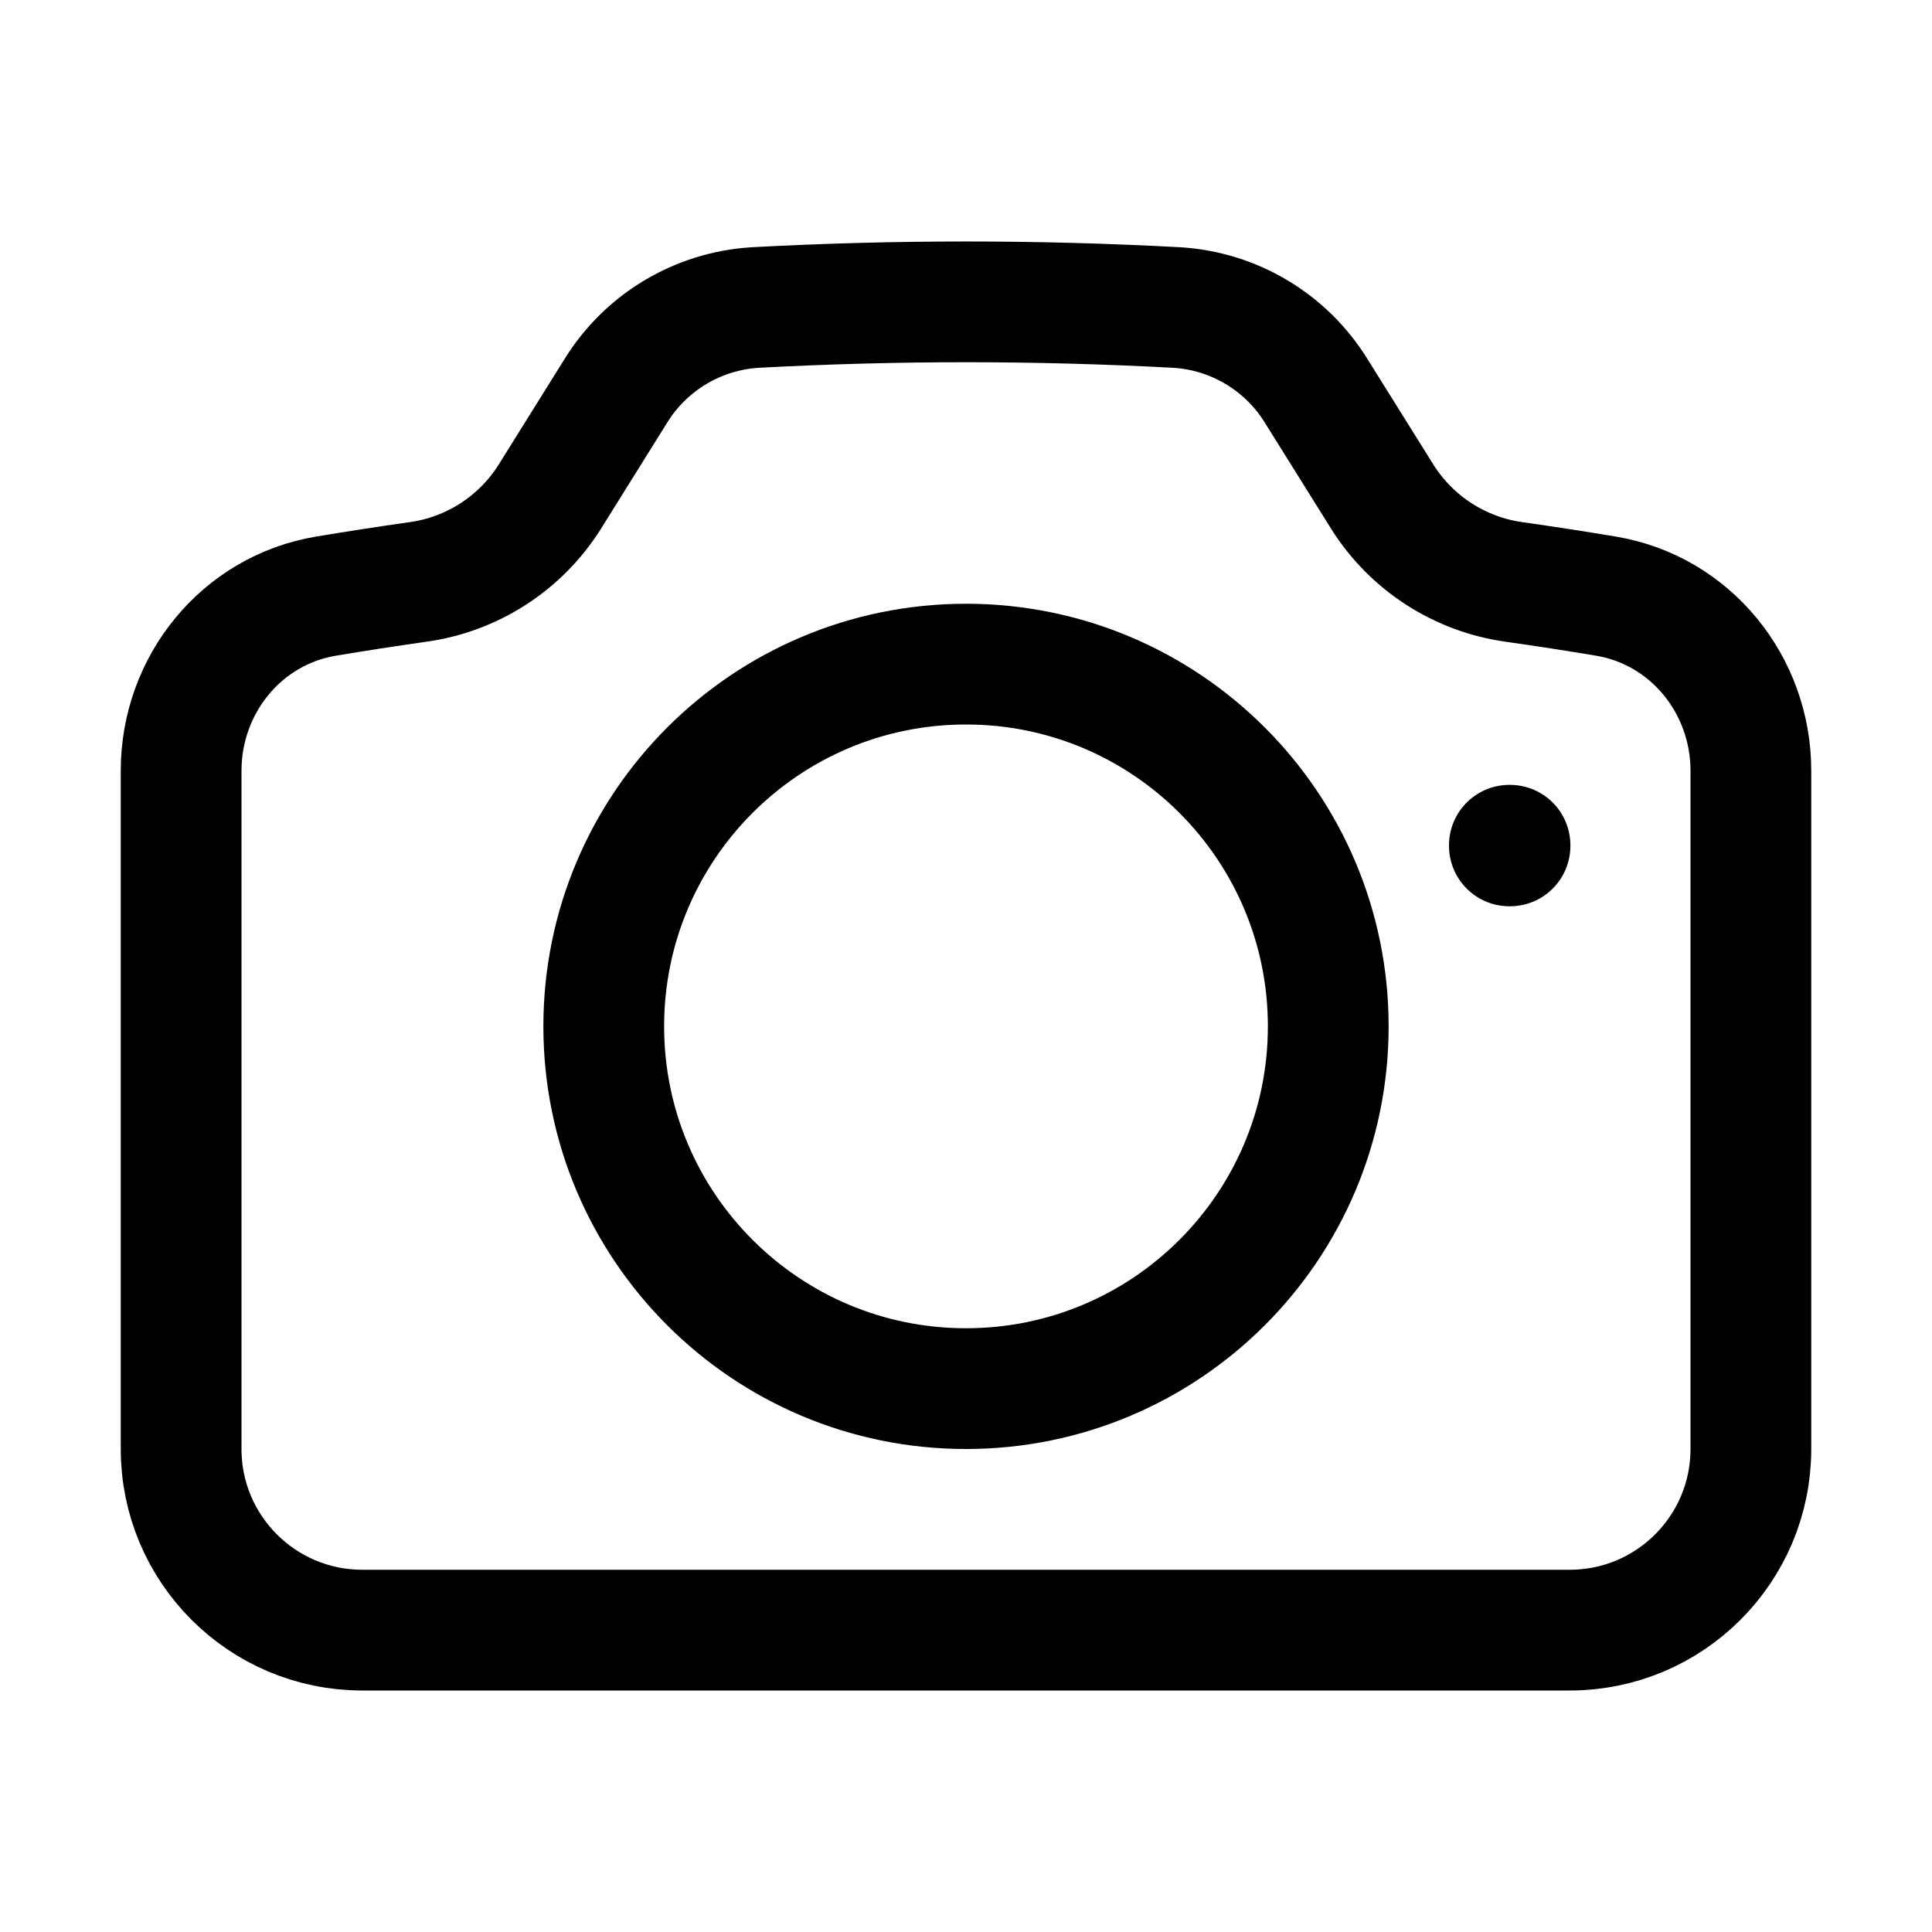
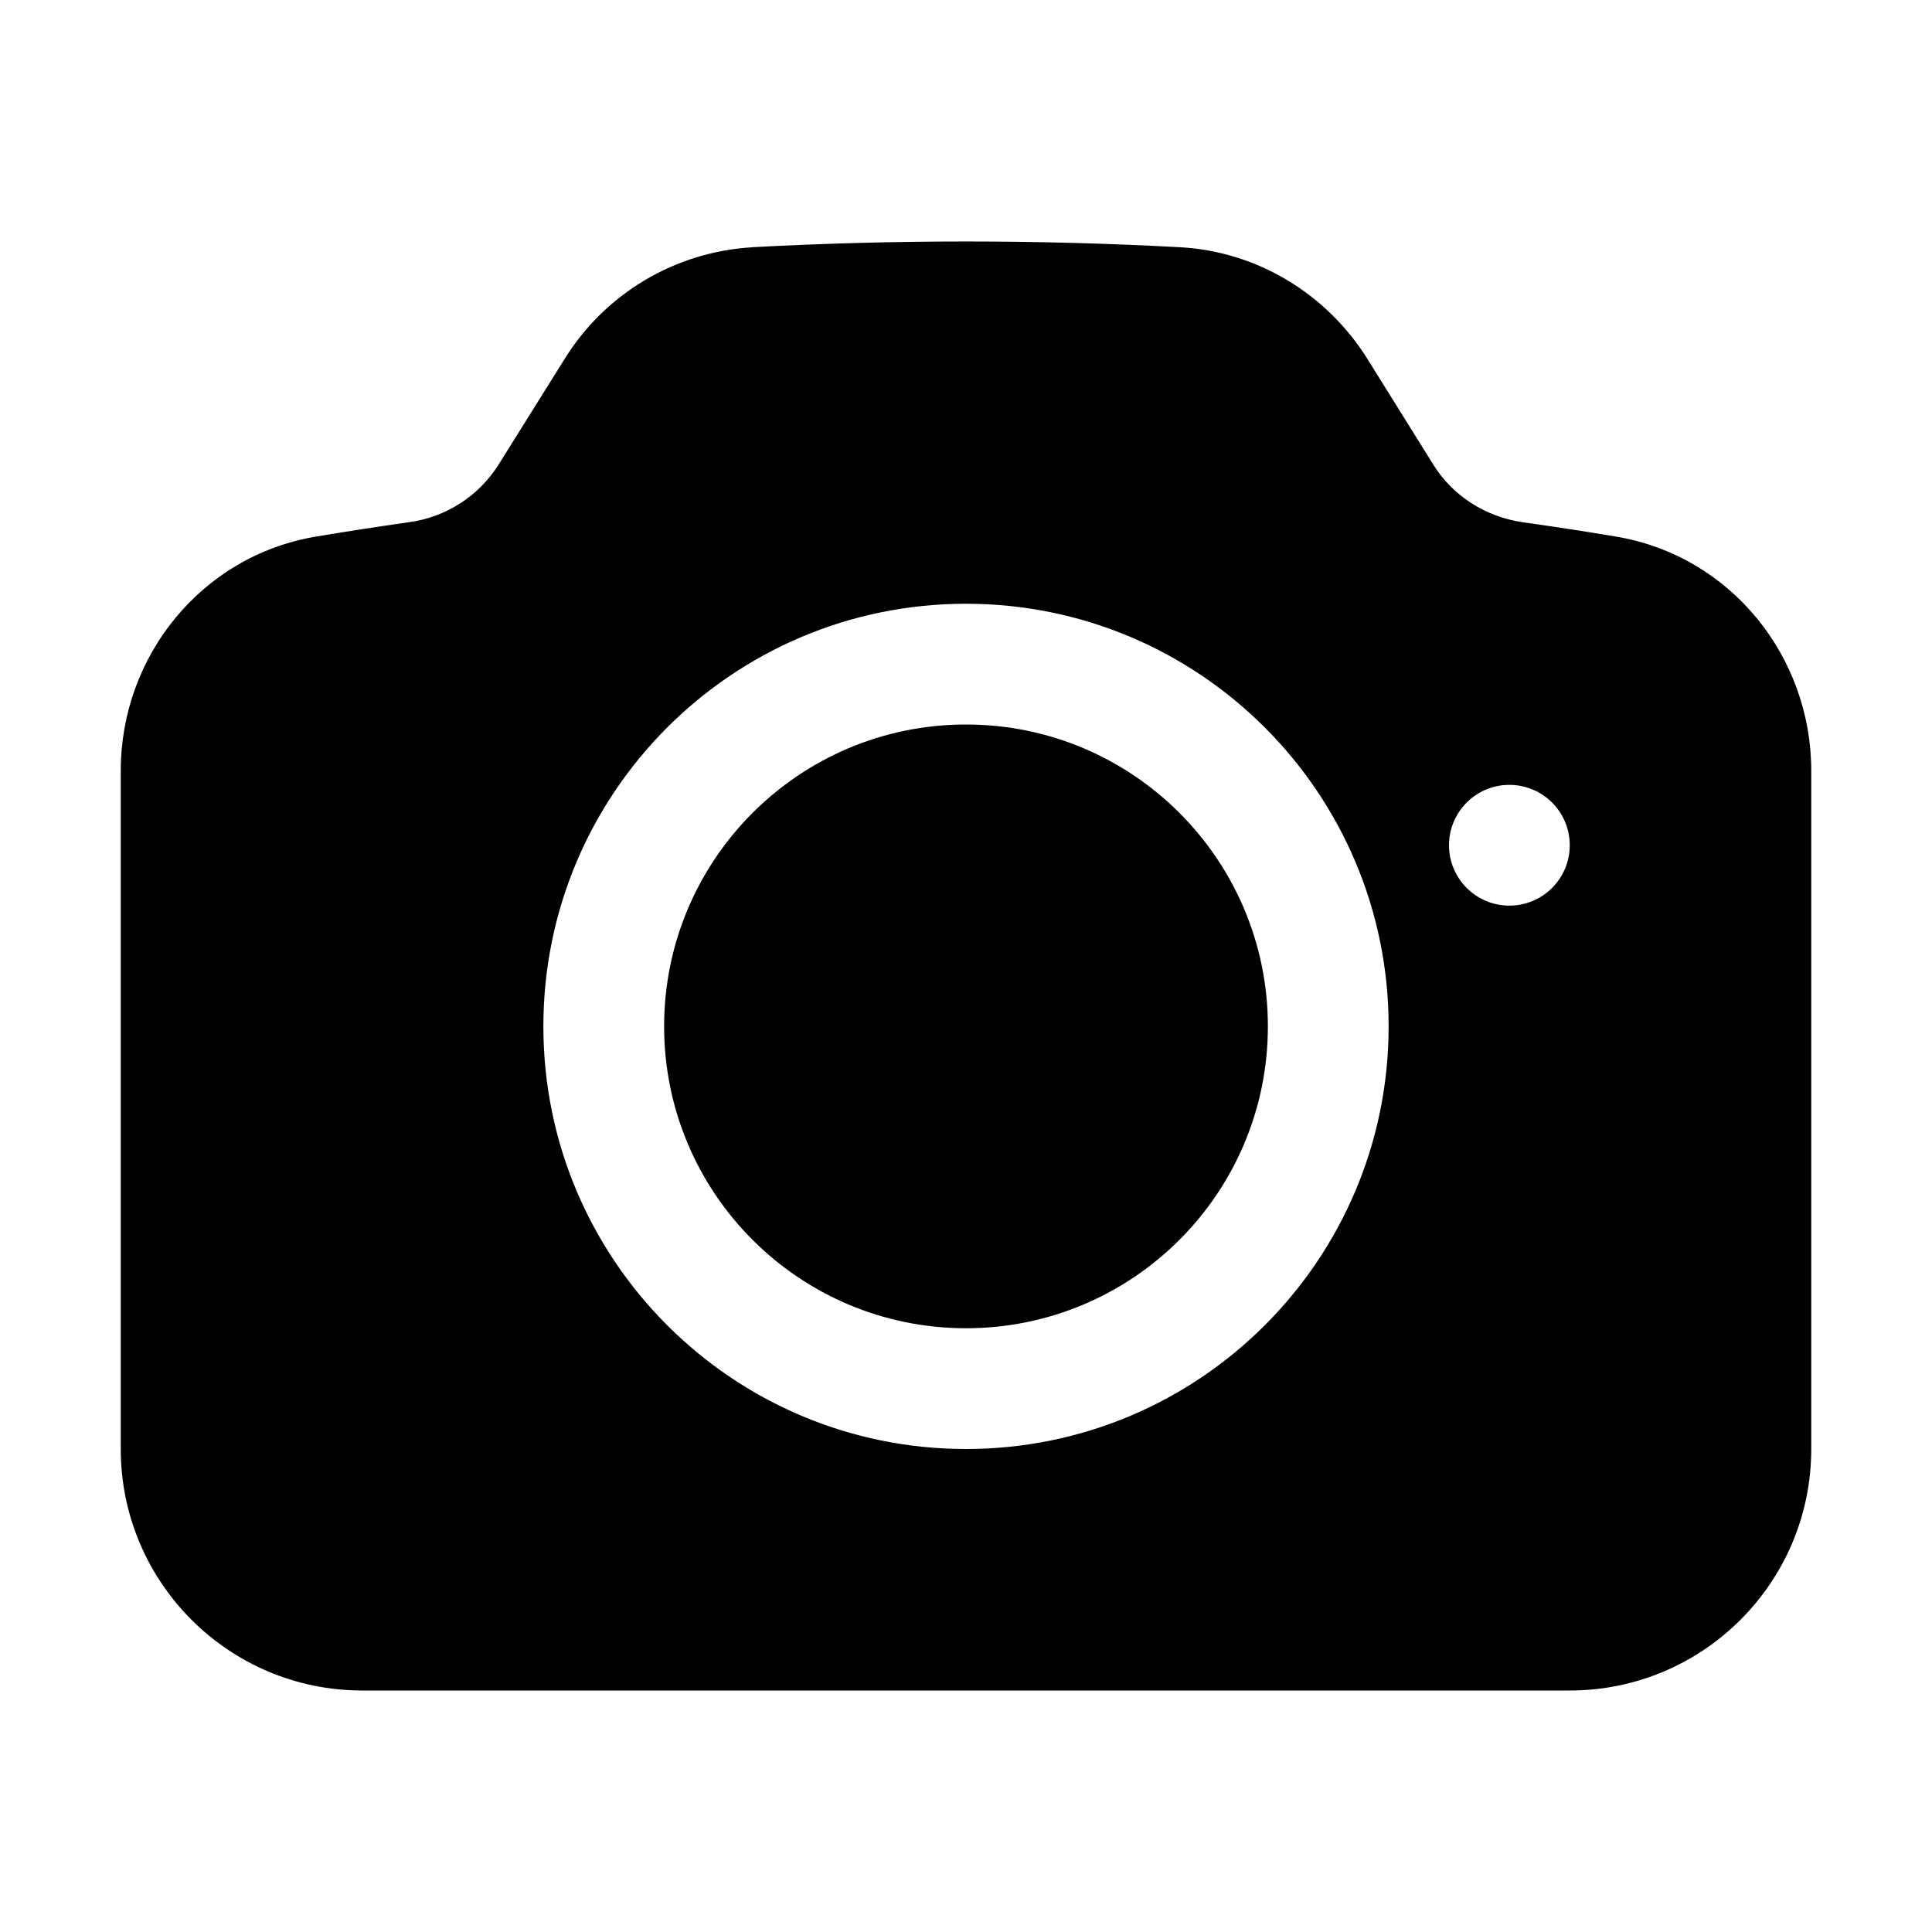
- <svg xmlns="http://www.w3.org/2000/svg" fill="none" viewBox="0 0 24 24" stroke-width="1.5" stroke="currentColor" class="size-6">
-   <path stroke-linecap="round" stroke-linejoin="round" d="M6.827 6.175A2.31 2.31 0 0 1 5.186 7.23c-.38.054-.757.112-1.134.175C2.999 7.58 2.25 8.507 2.25 9.574V18a2.25 2.25 0 0 0 2.25 2.25h15A2.25 2.25 0 0 0 21.75 18V9.574c0-1.067-.75-1.994-1.802-2.169a47.865 47.865 0 0 0-1.134-.175 2.31 2.31 0 0 1-1.64-1.055l-.822-1.316a2.192 2.192 0 0 0-1.736-1.039 48.774 48.774 0 0 0-5.232 0 2.192 2.192 0 0 0-1.736 1.039l-.821 1.316Z" />
-   <path stroke-linecap="round" stroke-linejoin="round" d="M16.5 12.75a4.5 4.5 0 1 1-9 0 4.5 4.5 0 0 1 9 0ZM18.75 10.5h.008v.008h-.008V10.5Z" />
+ <svg xmlns="http://www.w3.org/2000/svg" viewBox="0 0 24 24" fill="currentColor" class="size-6">
+   <path d="M12 9a3.75 3.75 0 1 0 0 7.5A3.75 3.75 0 0 0 12 9Z" />
+   <path fill-rule="evenodd" d="M9.344 3.071a49.52 49.52 0 0 1 5.312 0c.967.052 1.83.585 2.332 1.39l.821 1.317c.24.383.645.643 1.11.71.386.054.77.113 1.152.177 1.432.239 2.429 1.493 2.429 2.909V18a3 3 0 0 1-3 3h-15a3 3 0 0 1-3-3V9.574c0-1.416.997-2.67 2.429-2.909.382-.064.766-.123 1.151-.178a1.56 1.56 0 0 0 1.11-.71l.822-1.315a2.942 2.942 0 0 1 2.332-1.39ZM6.75 12.75a5.25 5.25 0 1 1 10.5 0 5.25 5.25 0 0 1-10.5 0Zm12-1.5a.75.75 0 1 0 0-1.5.75.75 0 0 0 0 1.5Z" clip-rule="evenodd" />
</svg>
